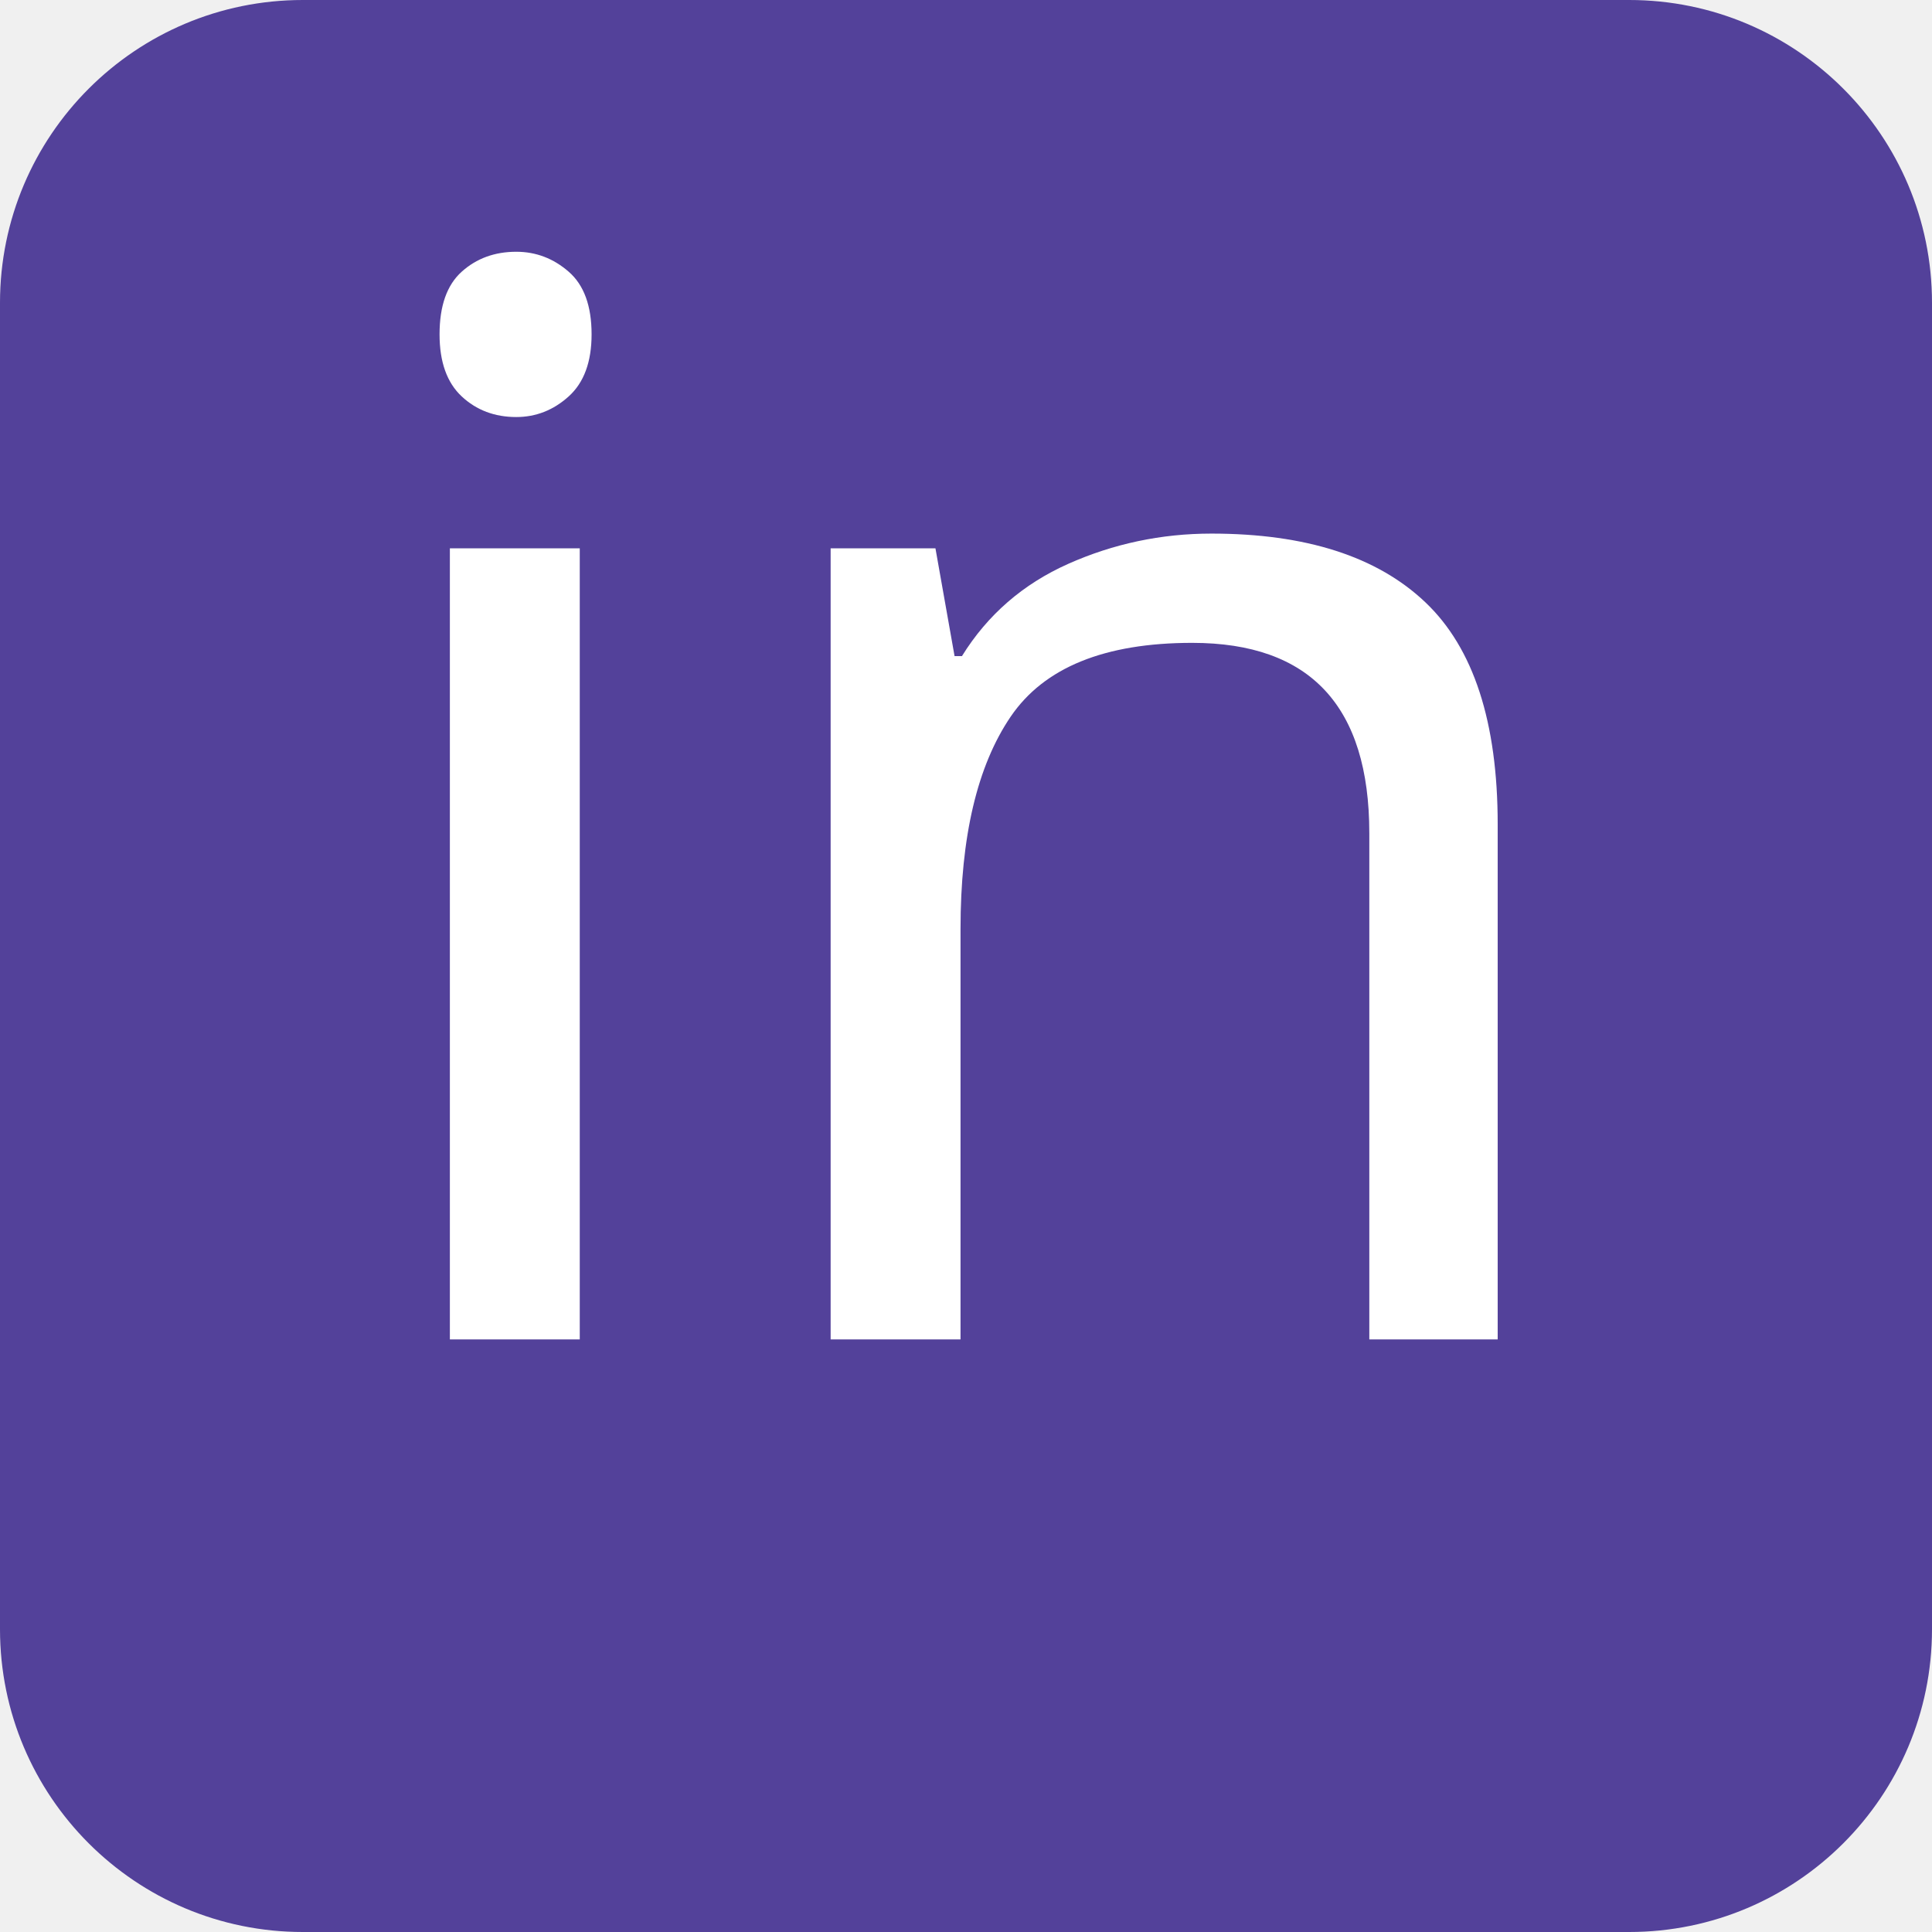
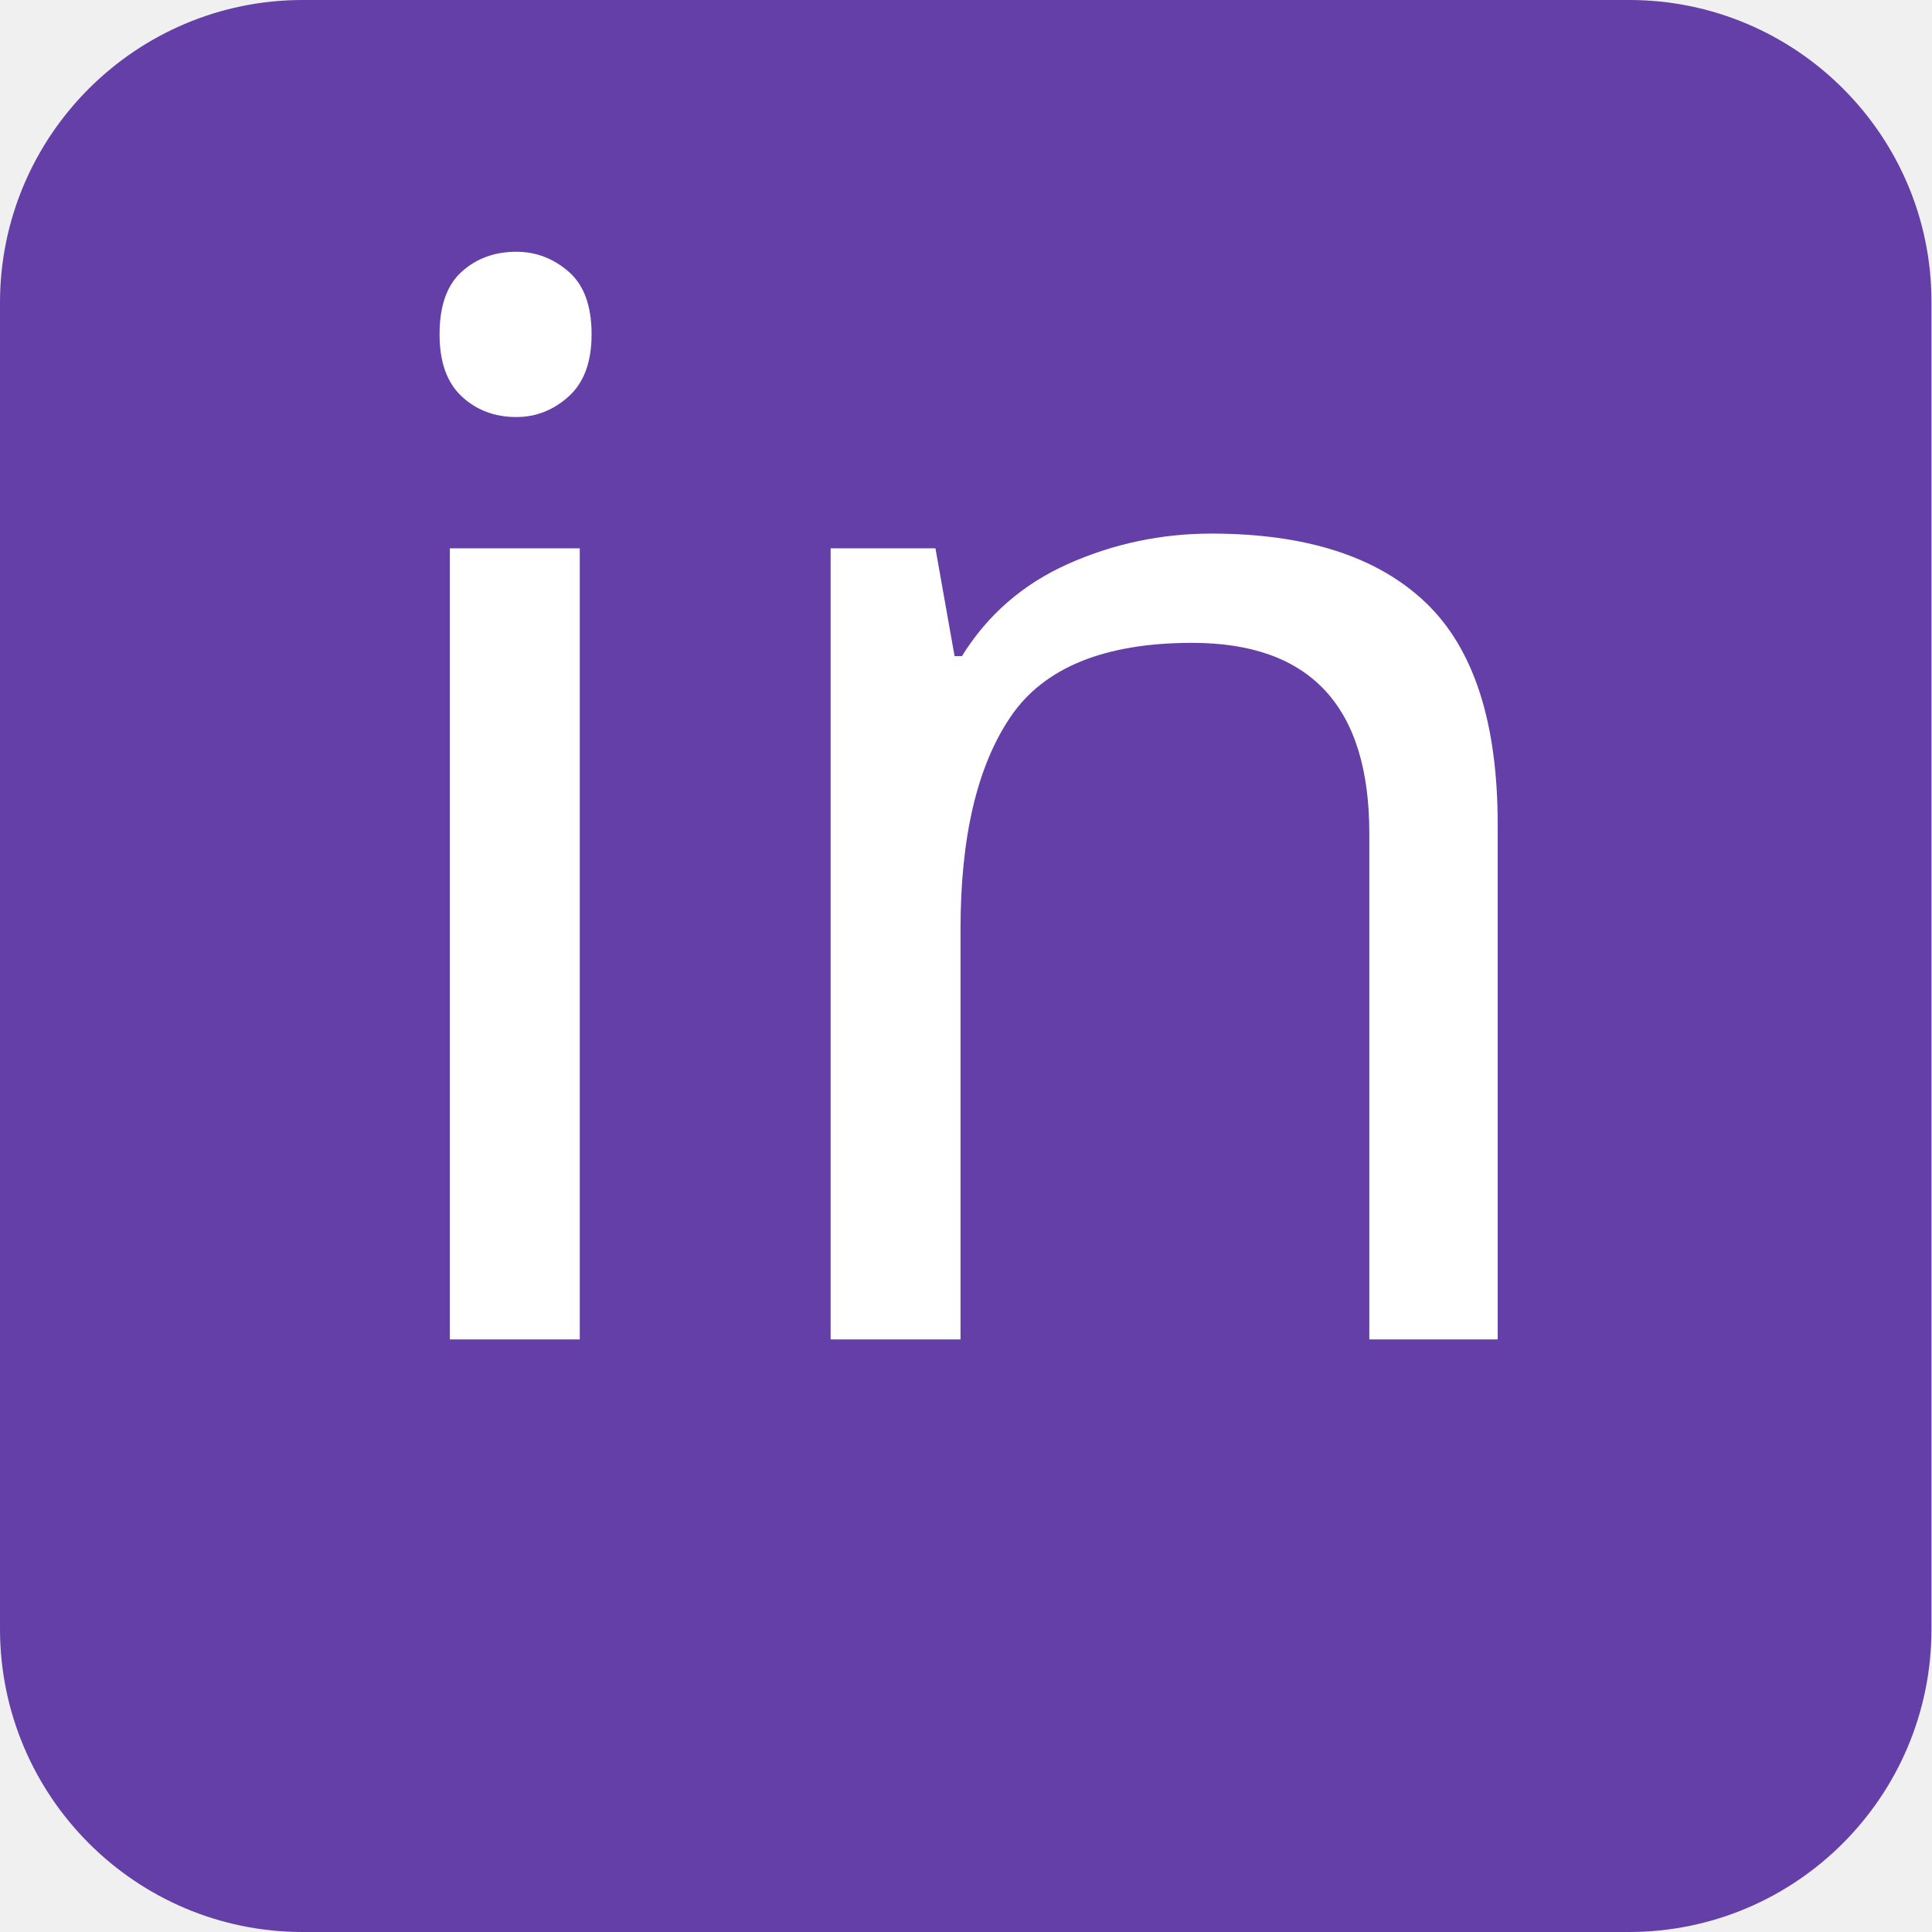
- <svg xmlns="http://www.w3.org/2000/svg" data-bbox="0 0 360 360" viewBox="0 0 360 360" data-type="ugc">
+ <svg xmlns="http://www.w3.org/2000/svg" version="1.1" id="Layer_1" x="0px" y="0px" viewBox="0 0 360 360" style="enable-background:new 0 0 360 360;" xml:space="preserve">
+   <style type="text/css">
+ 	.st0{fill:#633FA7;}
+ 	.st1{fill:#FFFFFF;}
+ 	.st2{font-family:'ArialRoundedMTBold';}
+ 	.st3{font-size:275px;}
+ </style>
  <g>
-     <path d="M56.43 347C32.48 347 13 327.52 13 303.57V56.43C13 32.48 32.48 13 56.43 13h247.14C327.52 13 347 32.48 347 56.43v247.14c0 23.95-19.48 43.43-43.43 43.43H56.43z" fill="#53419a" />
-     <path d="M303.57 26C320.35 26 334 39.65 334 56.43v247.14c0 16.78-13.65 30.43-30.43 30.43H56.43C39.65 334 26 320.35 26 303.57V56.43C26 39.65 39.65 26 56.43 26h247.14m0-26H56.43C25.26 0 0 25.26 0 56.43v247.14C0 334.74 25.26 360 56.43 360h247.14c31.16 0 56.43-25.26 56.43-56.43V56.43C360 25.26 334.74 0 303.57 0z" fill="#53419a" />
-     <text transform="translate(60.452 249.584)" font-size="275" font-family="ArialRoundedMTBold" fill="#ffffff">
-             in
-         </text>
+     <path class="st0" d="M56.4,347c-24,0-43.4-19.5-43.4-43.4V56.4C13,32.5,32.5,13,56.4,13h247.1c23.9,0,43.4,19.5,43.4,43.4v247.1   c0,24-19.5,43.4-43.4,43.4H56.4V347z" />
+     <path class="st0" d="M303.6,26c16.8,0,30.4,13.7,30.4,30.4v247.1c0,16.8-13.6,30.4-30.4,30.4H56.4C39.7,334,26,320.4,26,303.6V56.4   C26,39.6,39.7,26,56.4,26H303.6 M303.6,0H56.4C25.3,0,0,25.3,0,56.4v247.1C0,334.7,25.3,360,56.4,360h247.1   c31.2,0,56.4-25.3,56.4-56.4V56.4C360,25.3,334.7,0,303.6,0z" />
+     <text transform="matrix(1 0 0 1 60.452 249.584)" class="st1 st2 st3">in</text>
  </g>
</svg>
